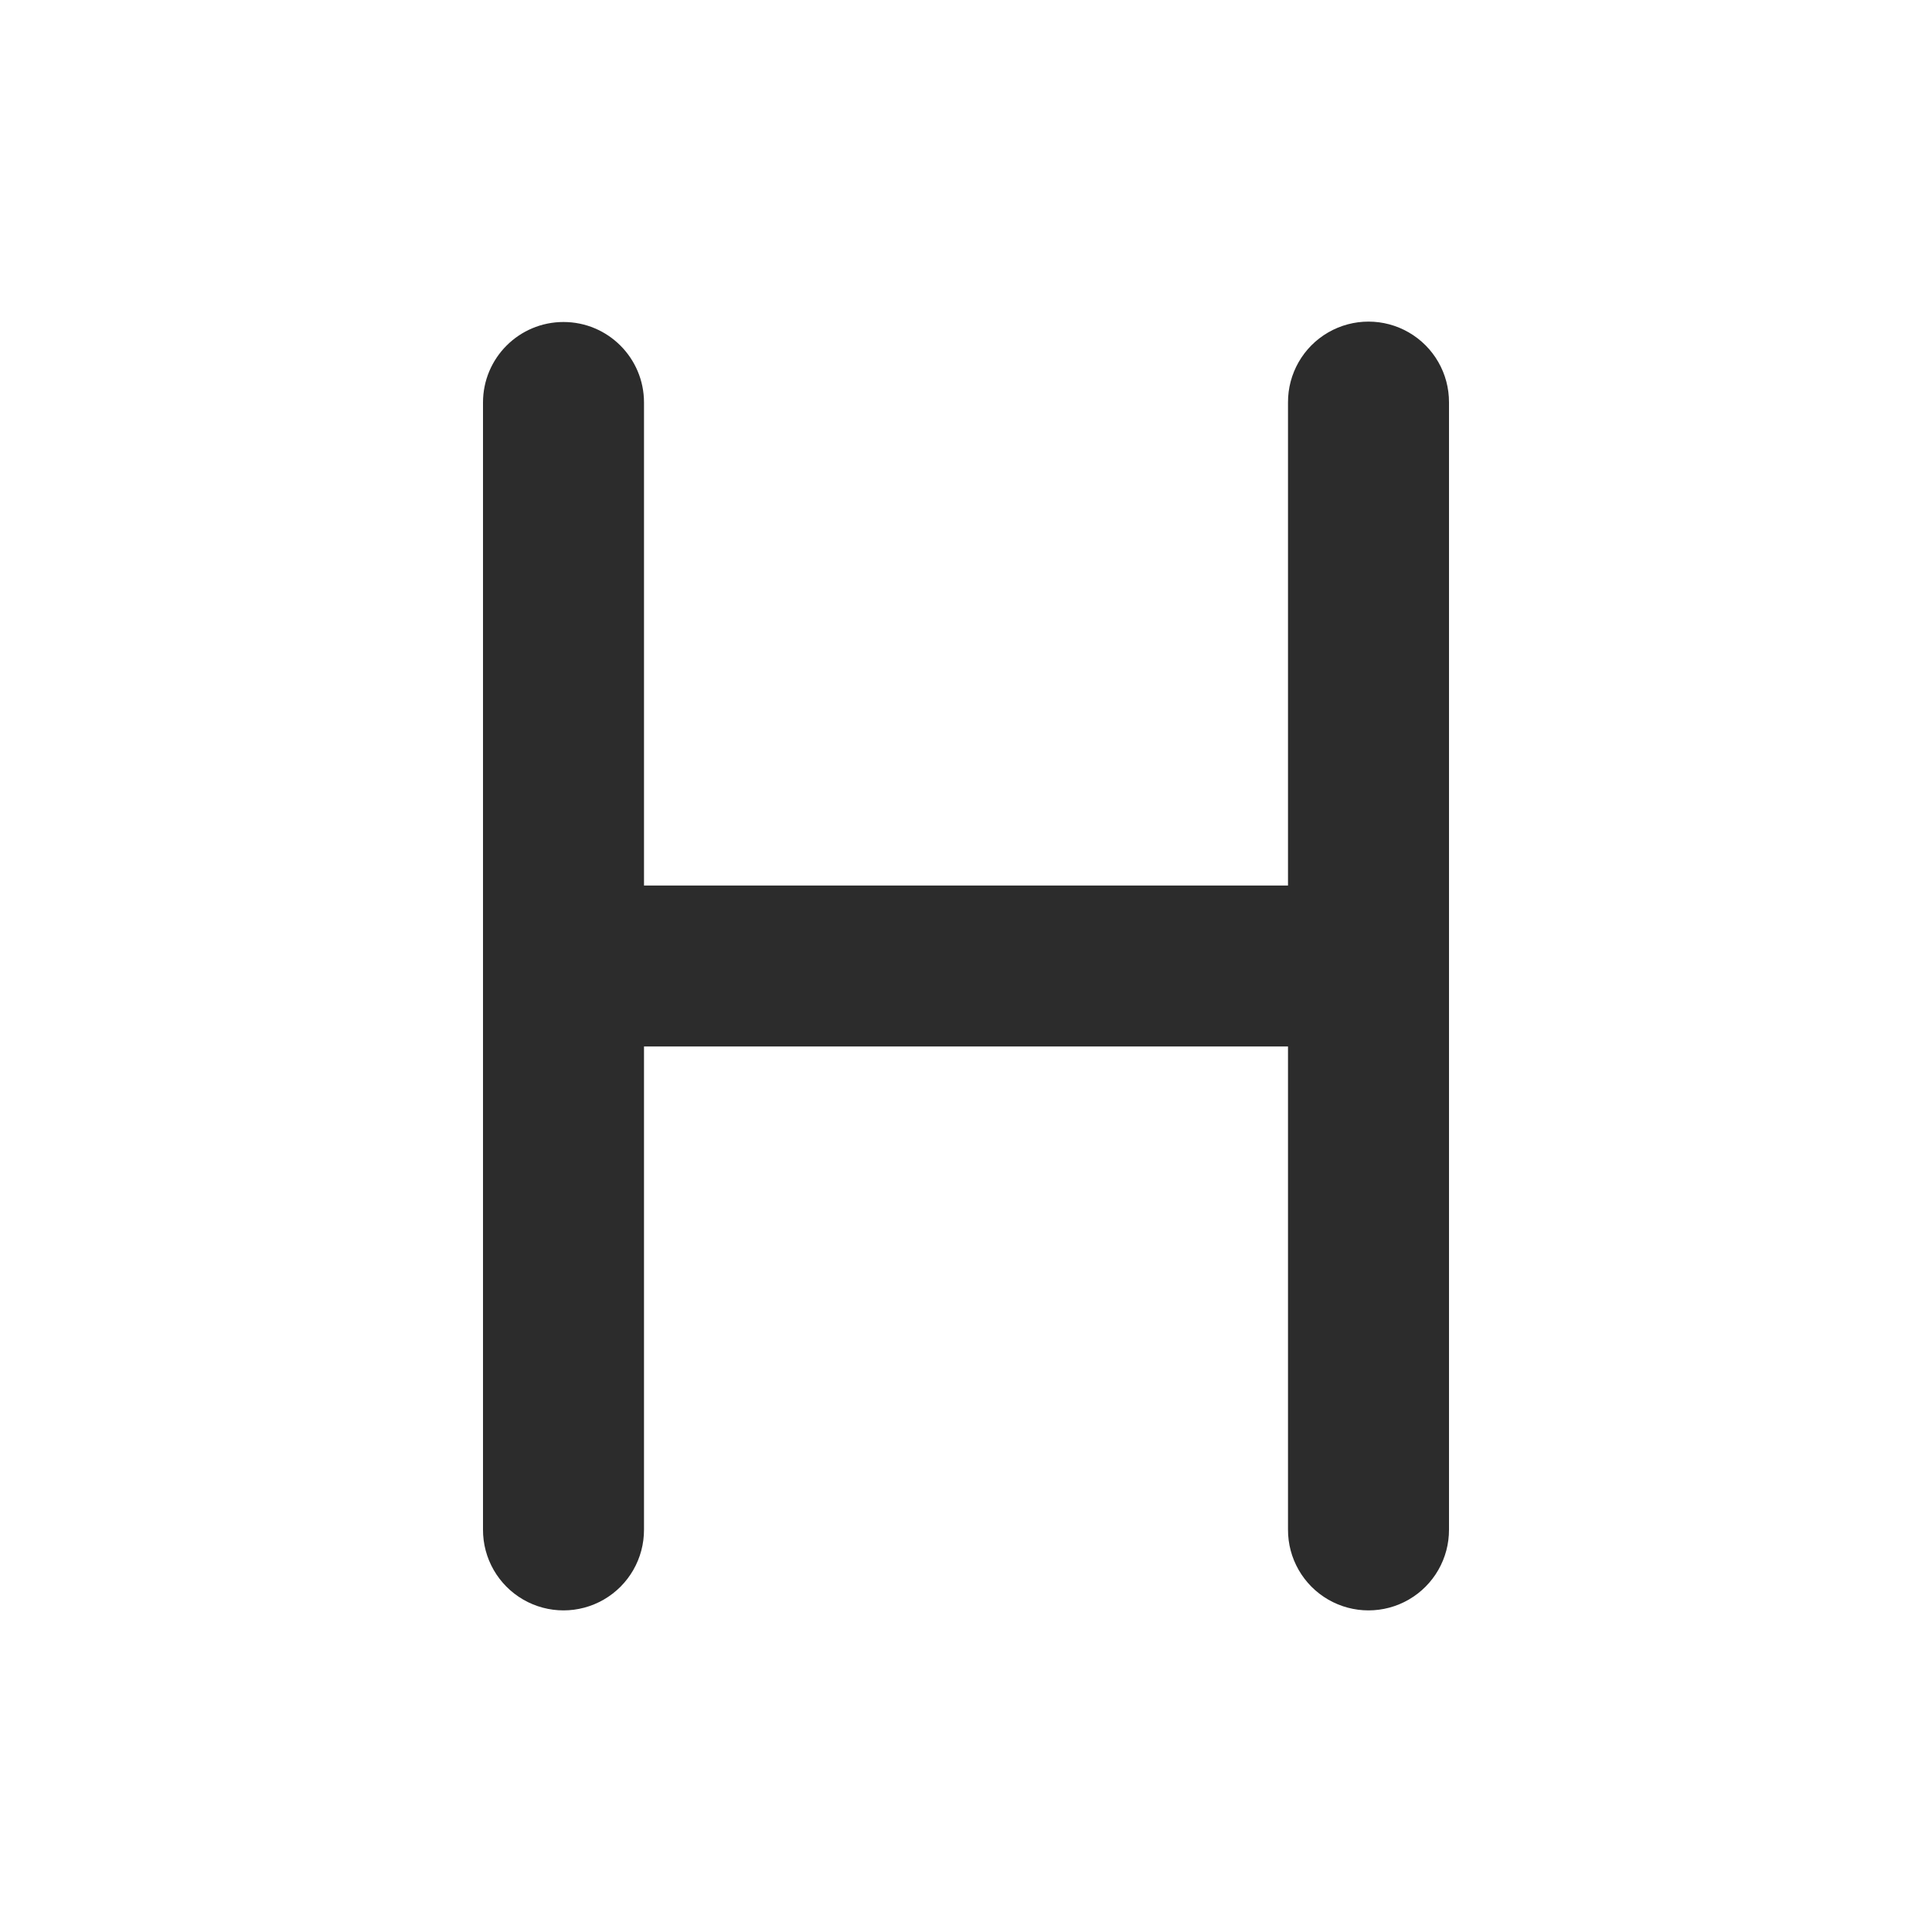
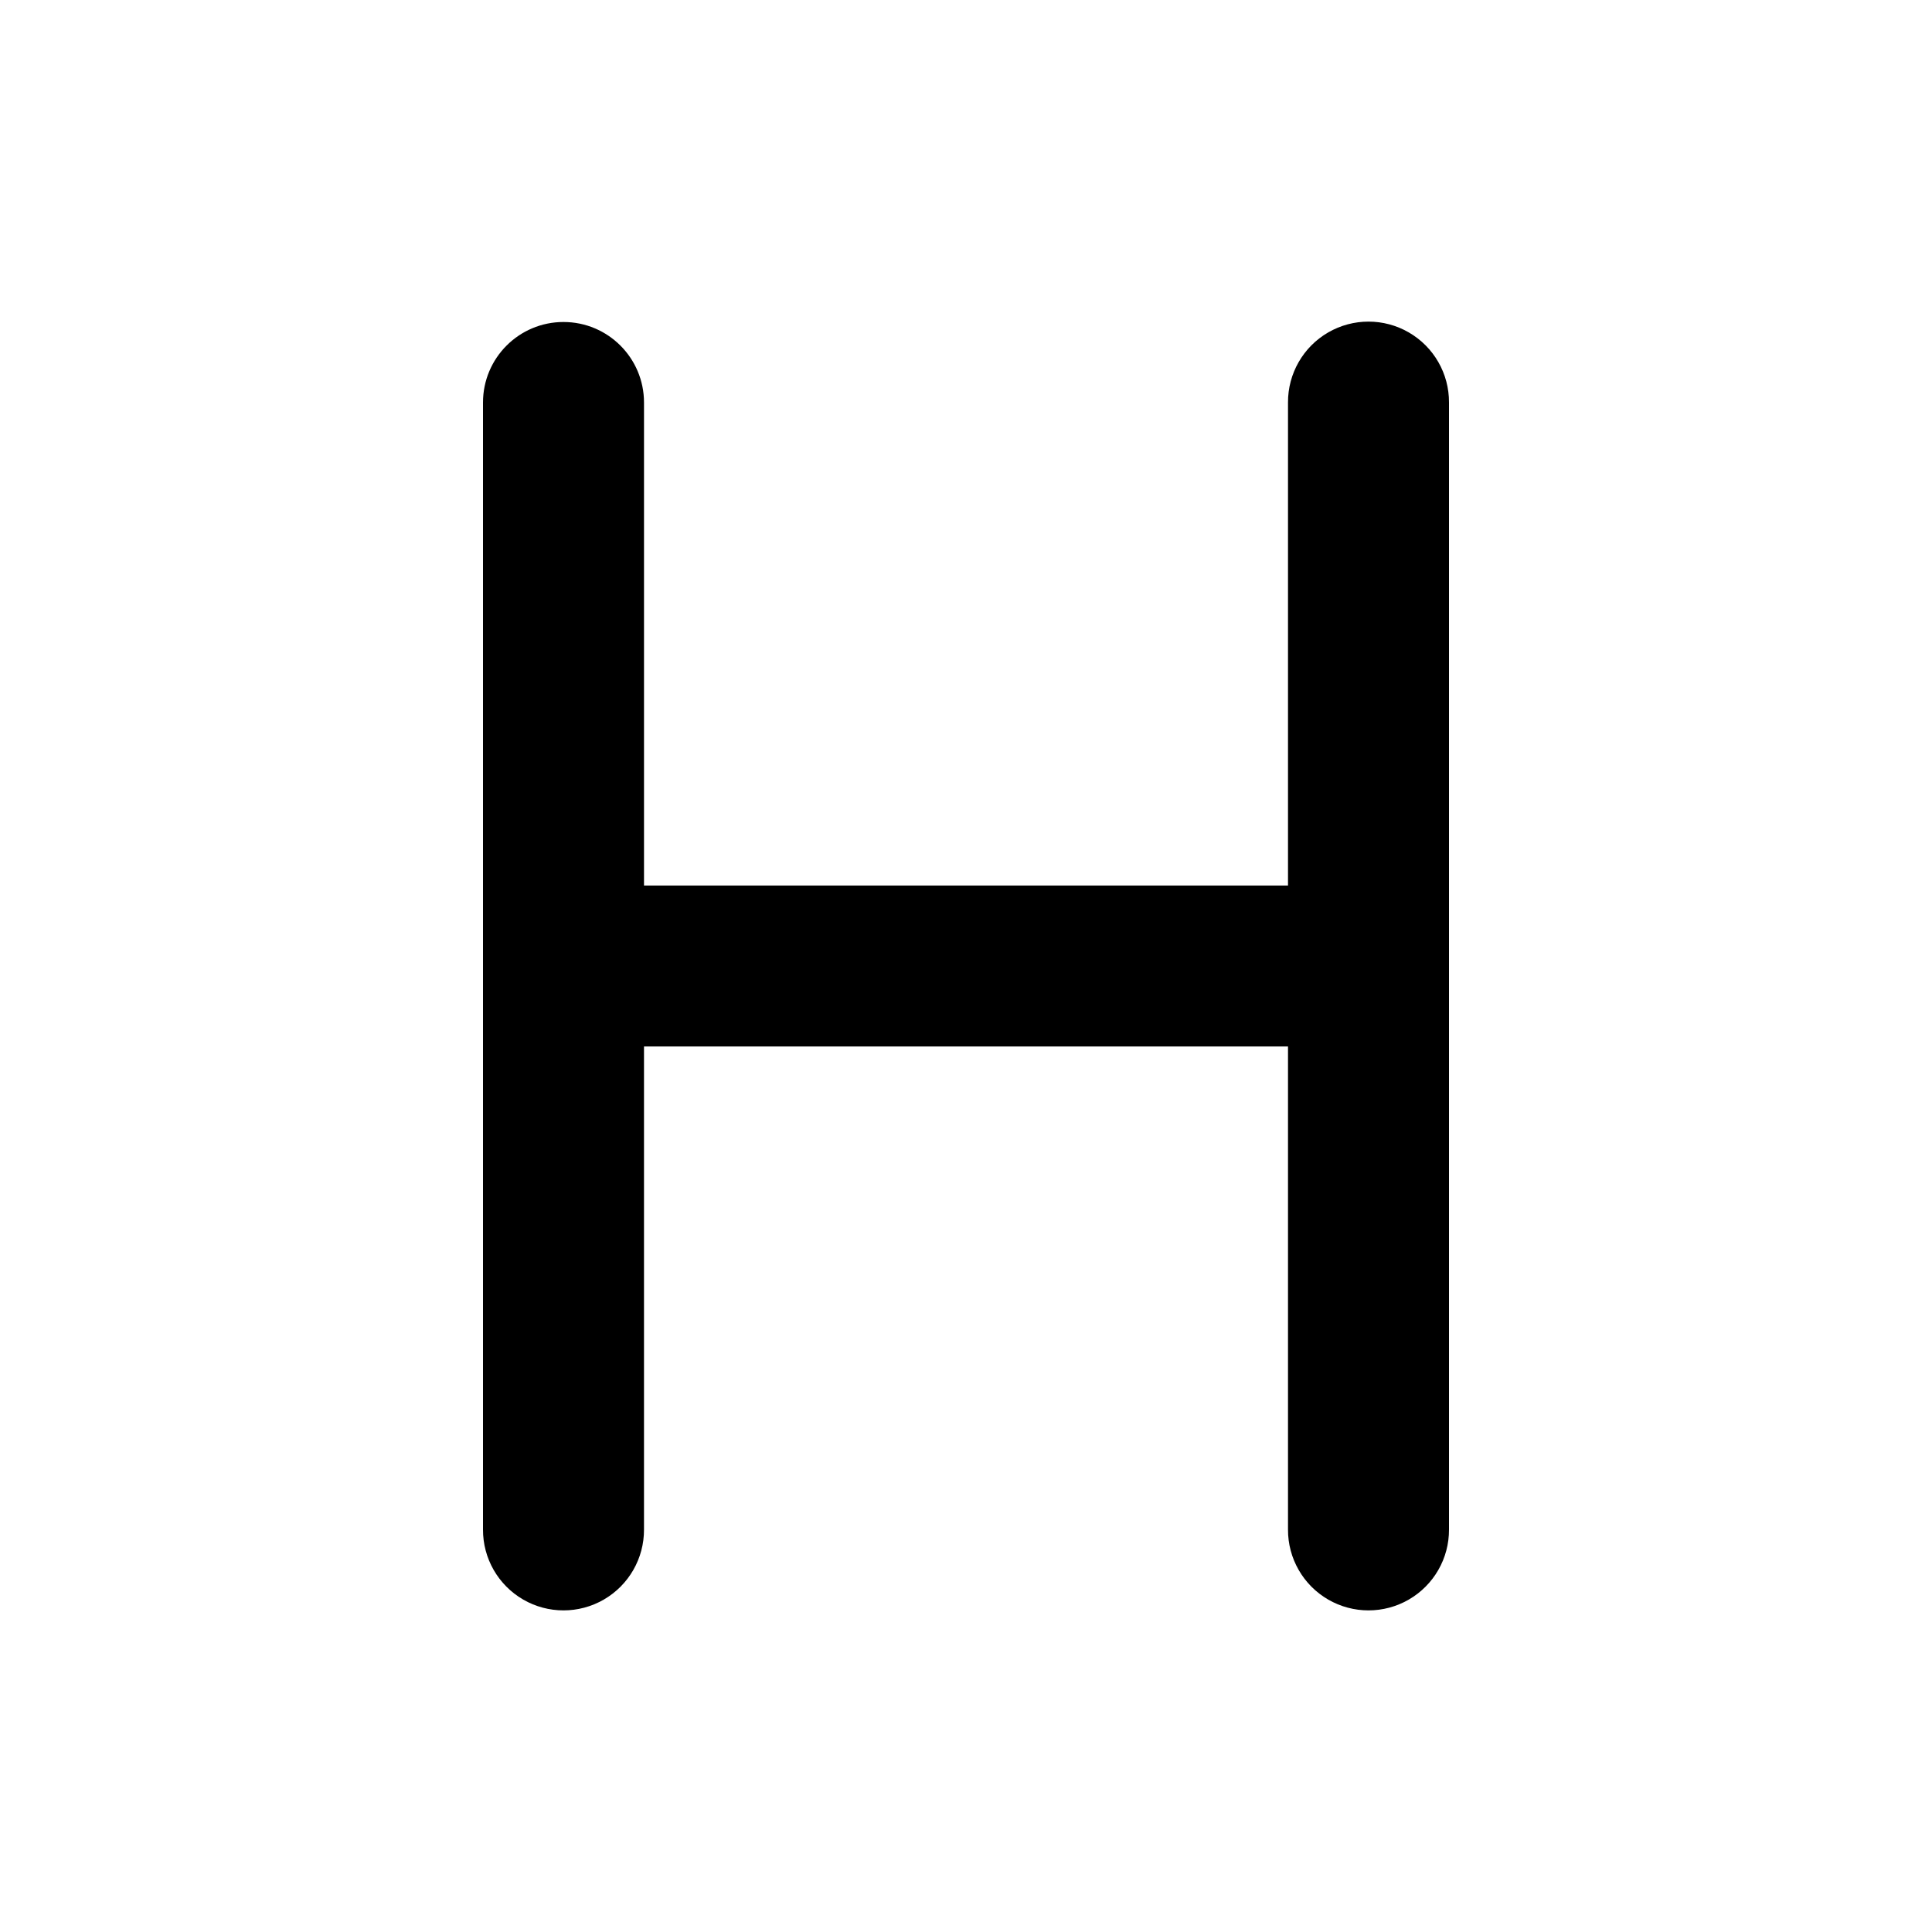
<svg xmlns="http://www.w3.org/2000/svg" t="1759224299561" class="icon" viewBox="0 0 1024 1024" version="1.1" p-id="1904" width="32" height="32">
-   <path d="M298.667 170.667a42.667 42.667 0 0 1 42.667 42.667v256h341.333V213.333a42.667 42.667 0 1 1 85.333 0v597.333a42.667 42.667 0 1 1-85.333 0v-256H341.333v256a42.667 42.667 0 1 1-85.333 0V213.333a42.667 42.667 0 0 1 42.667-42.667z" p-id="1905" fill="#2c2c2c" />
+   <path d="M298.667 170.667a42.667 42.667 0 0 1 42.667 42.667v256h341.333V213.333a42.667 42.667 0 1 1 85.333 0v597.333a42.667 42.667 0 1 1-85.333 0v-256H341.333v256a42.667 42.667 0 1 1-85.333 0V213.333a42.667 42.667 0 0 1 42.667-42.667z" p-id="1905" fill="currentColor" />
</svg>
